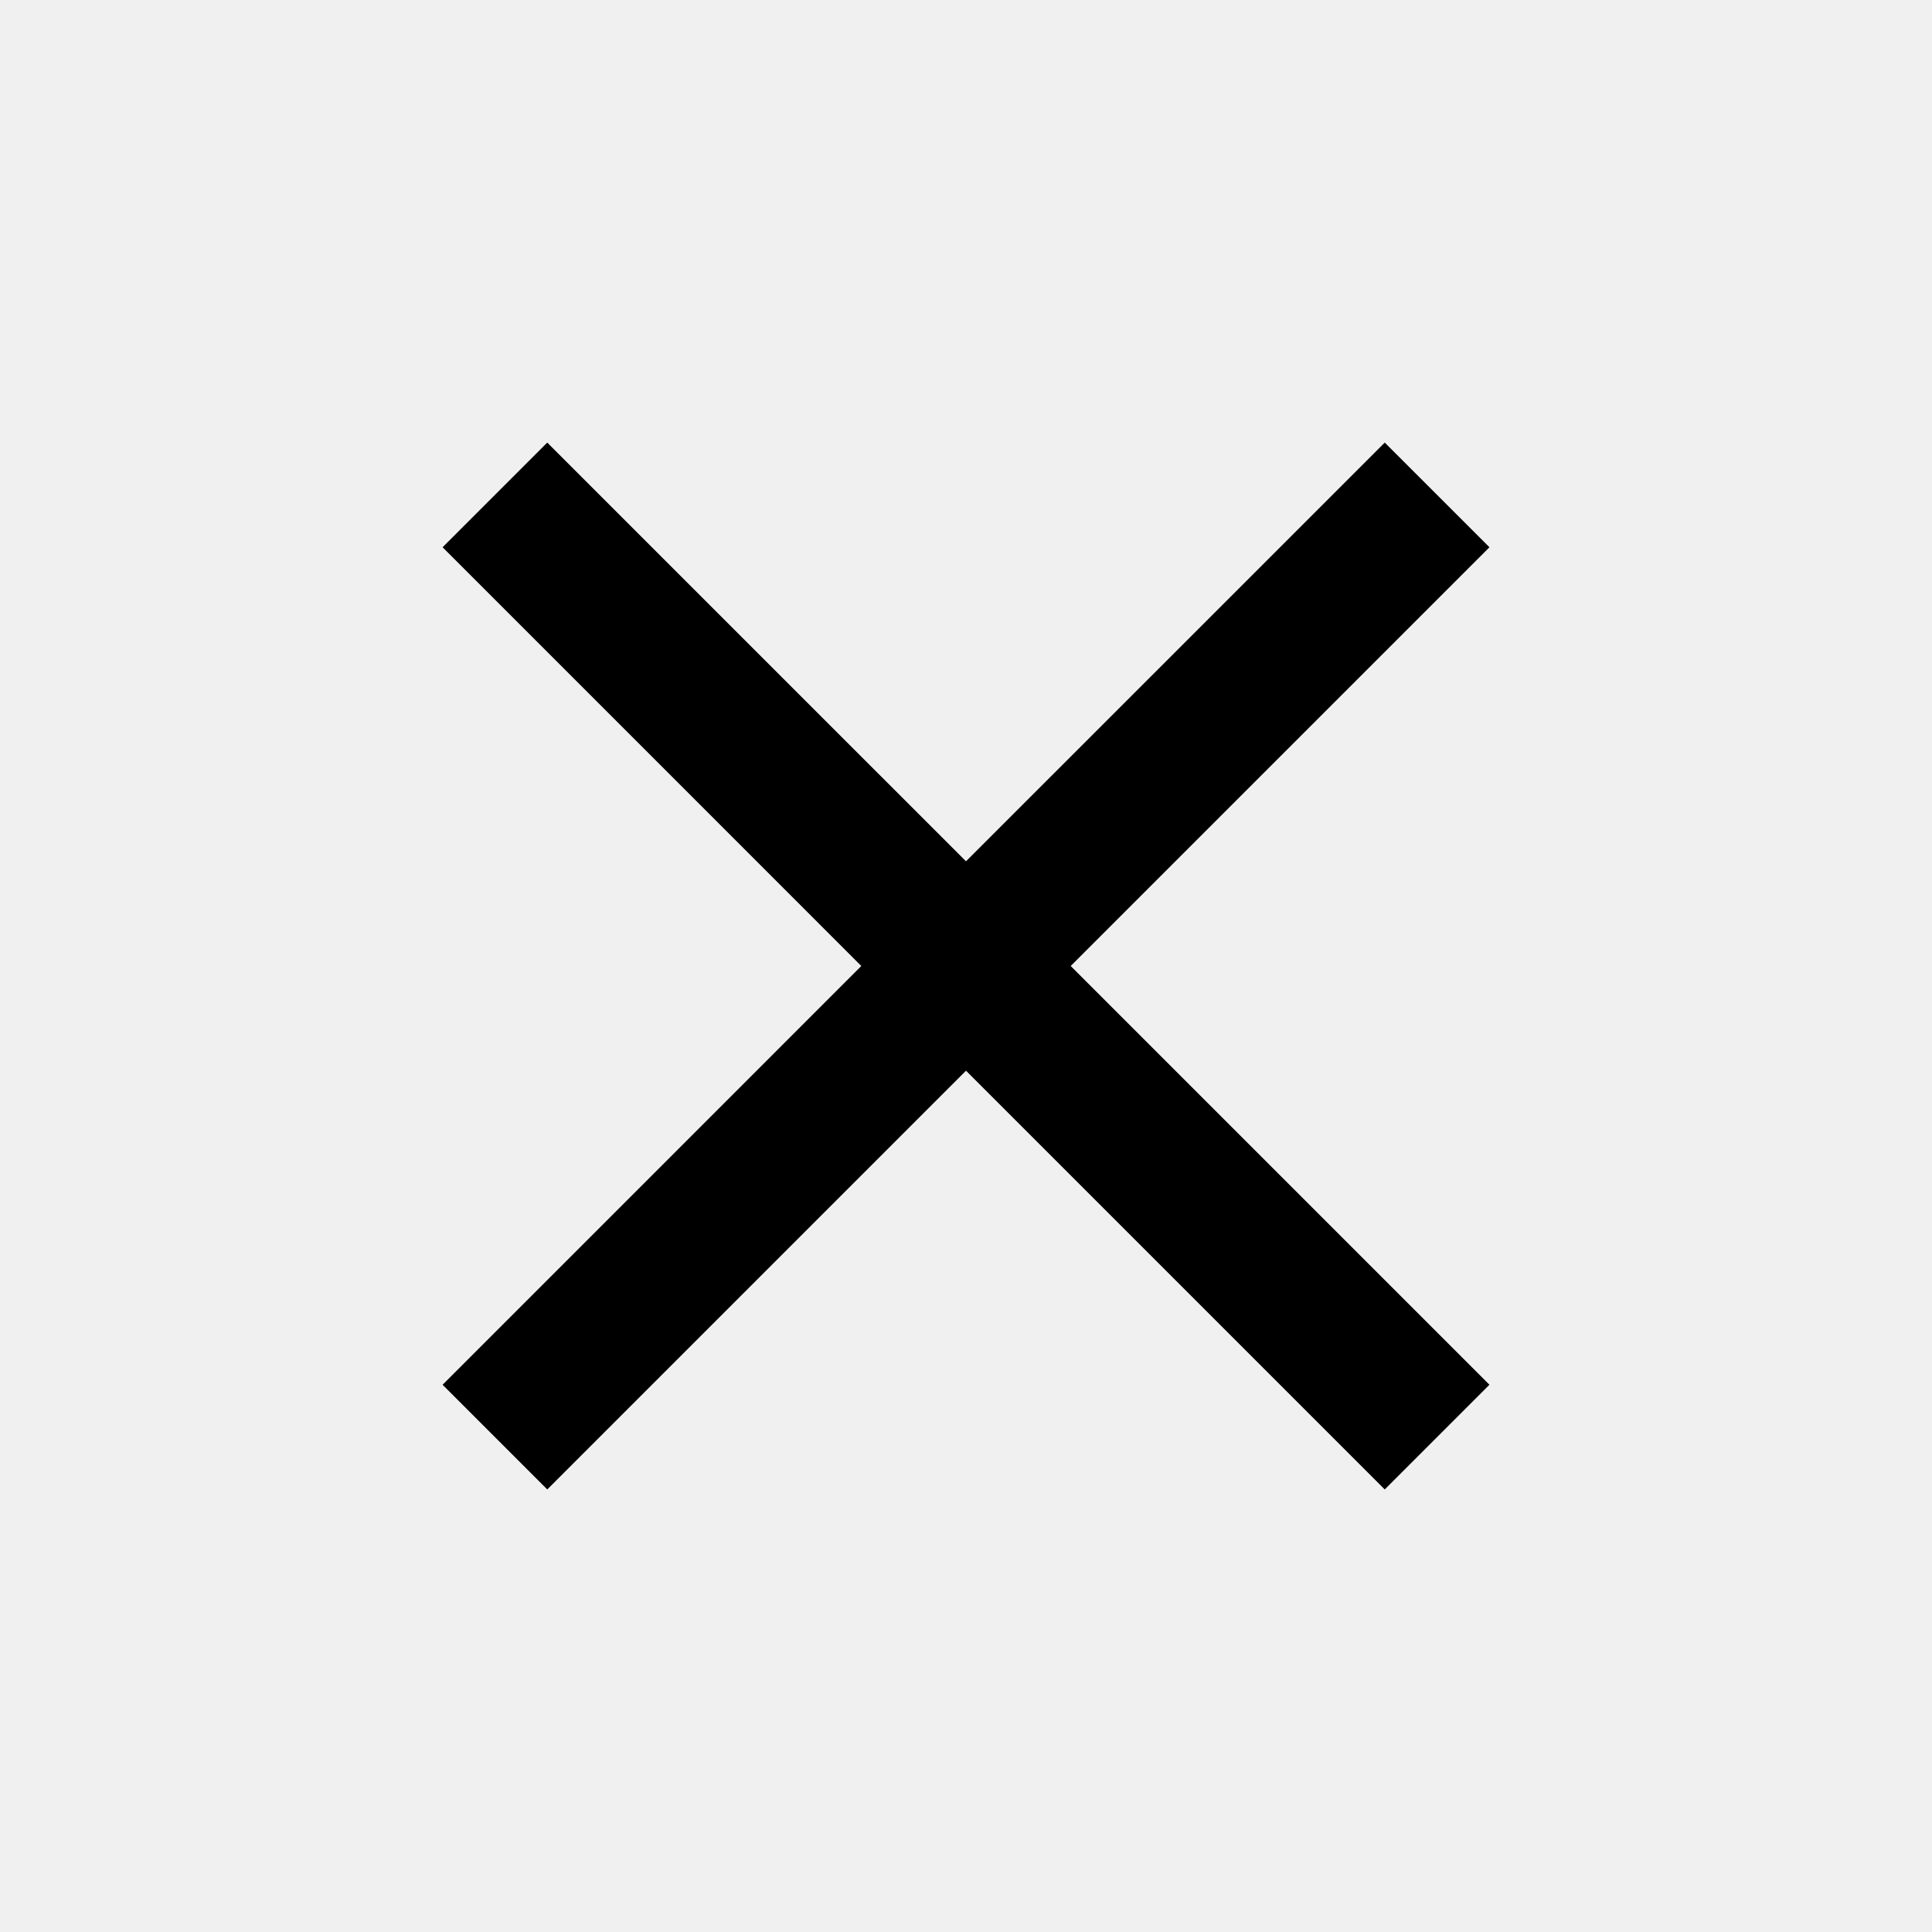
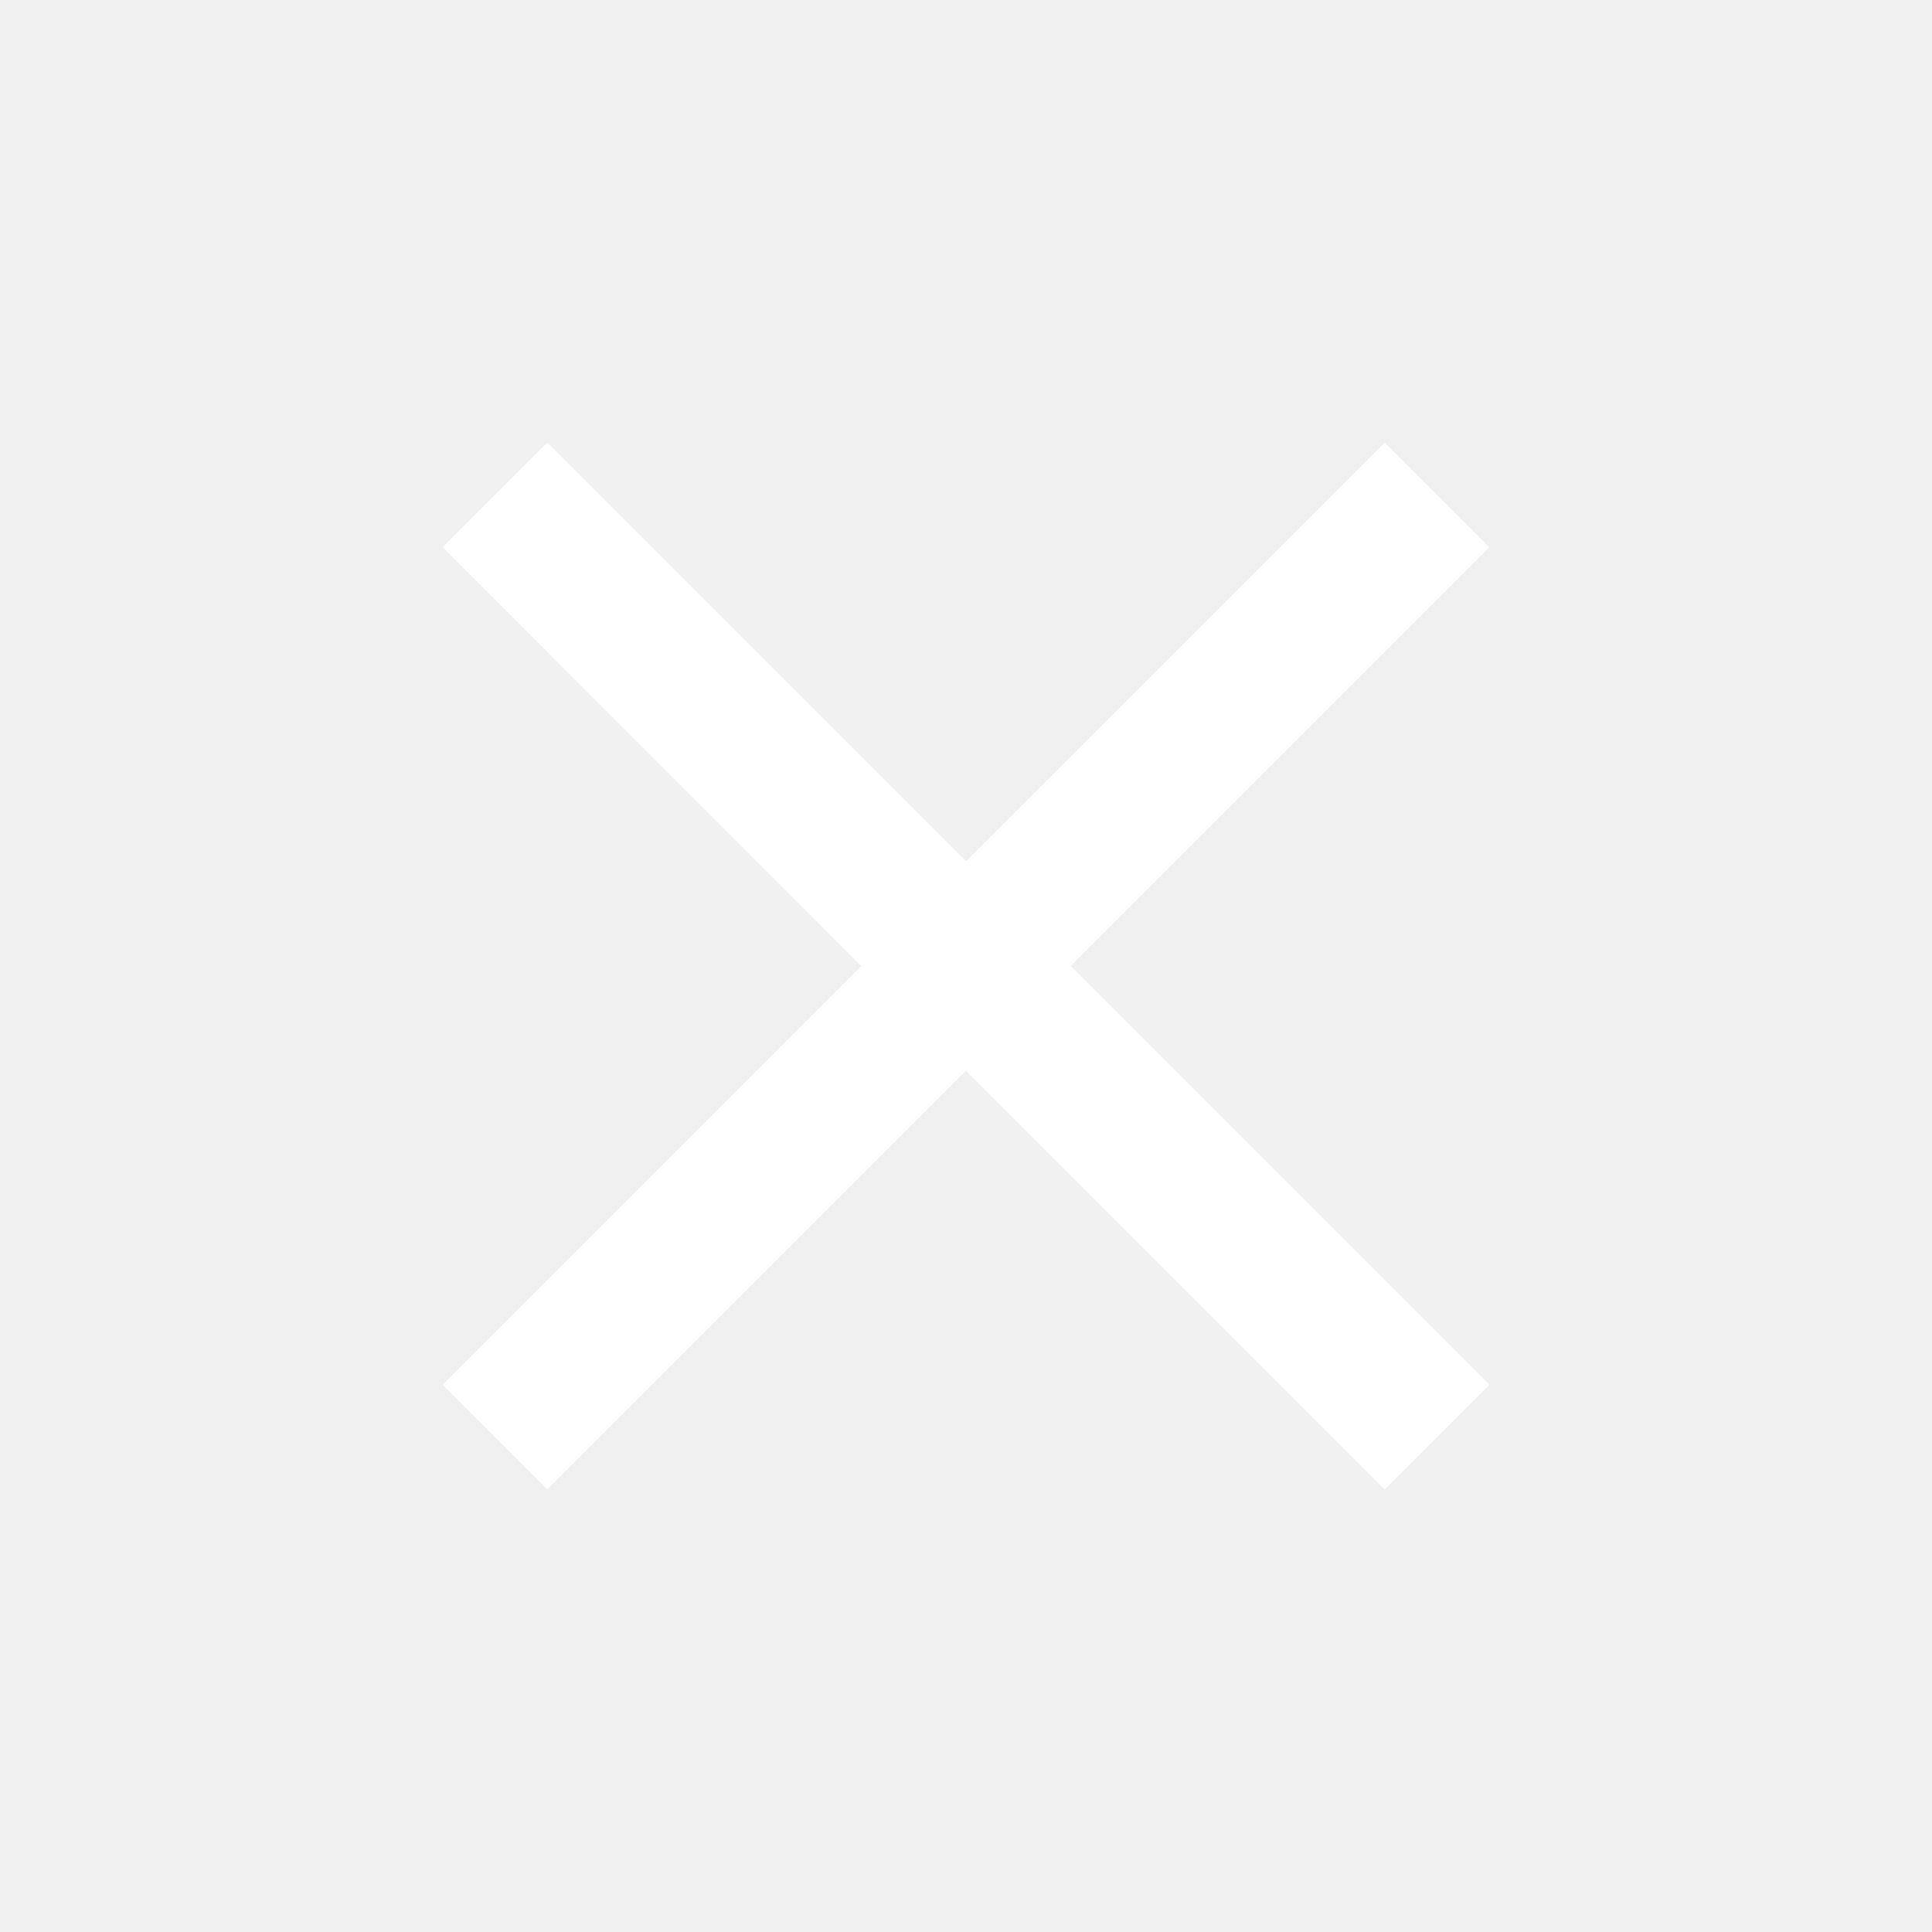
<svg xmlns="http://www.w3.org/2000/svg" width="58" height="58" viewBox="0 0 58 58" fill="none">
-   <path d="M41.571 13.287L29 25.857L16.429 13.287L13.287 16.429L25.857 29L13.287 41.571L16.429 44.714L29 32.143L41.571 44.714L44.714 41.571L32.143 29L44.714 16.429L41.571 13.287Z" fill="black" />
+   <path d="M41.571 13.287L29 25.857L16.429 13.287L13.287 16.429L25.857 29L13.287 41.571L16.429 44.714L29 32.143L41.571 44.714L44.714 41.571L32.143 29L44.714 16.429L41.571 13.287Z" fill="white" />
</svg>
